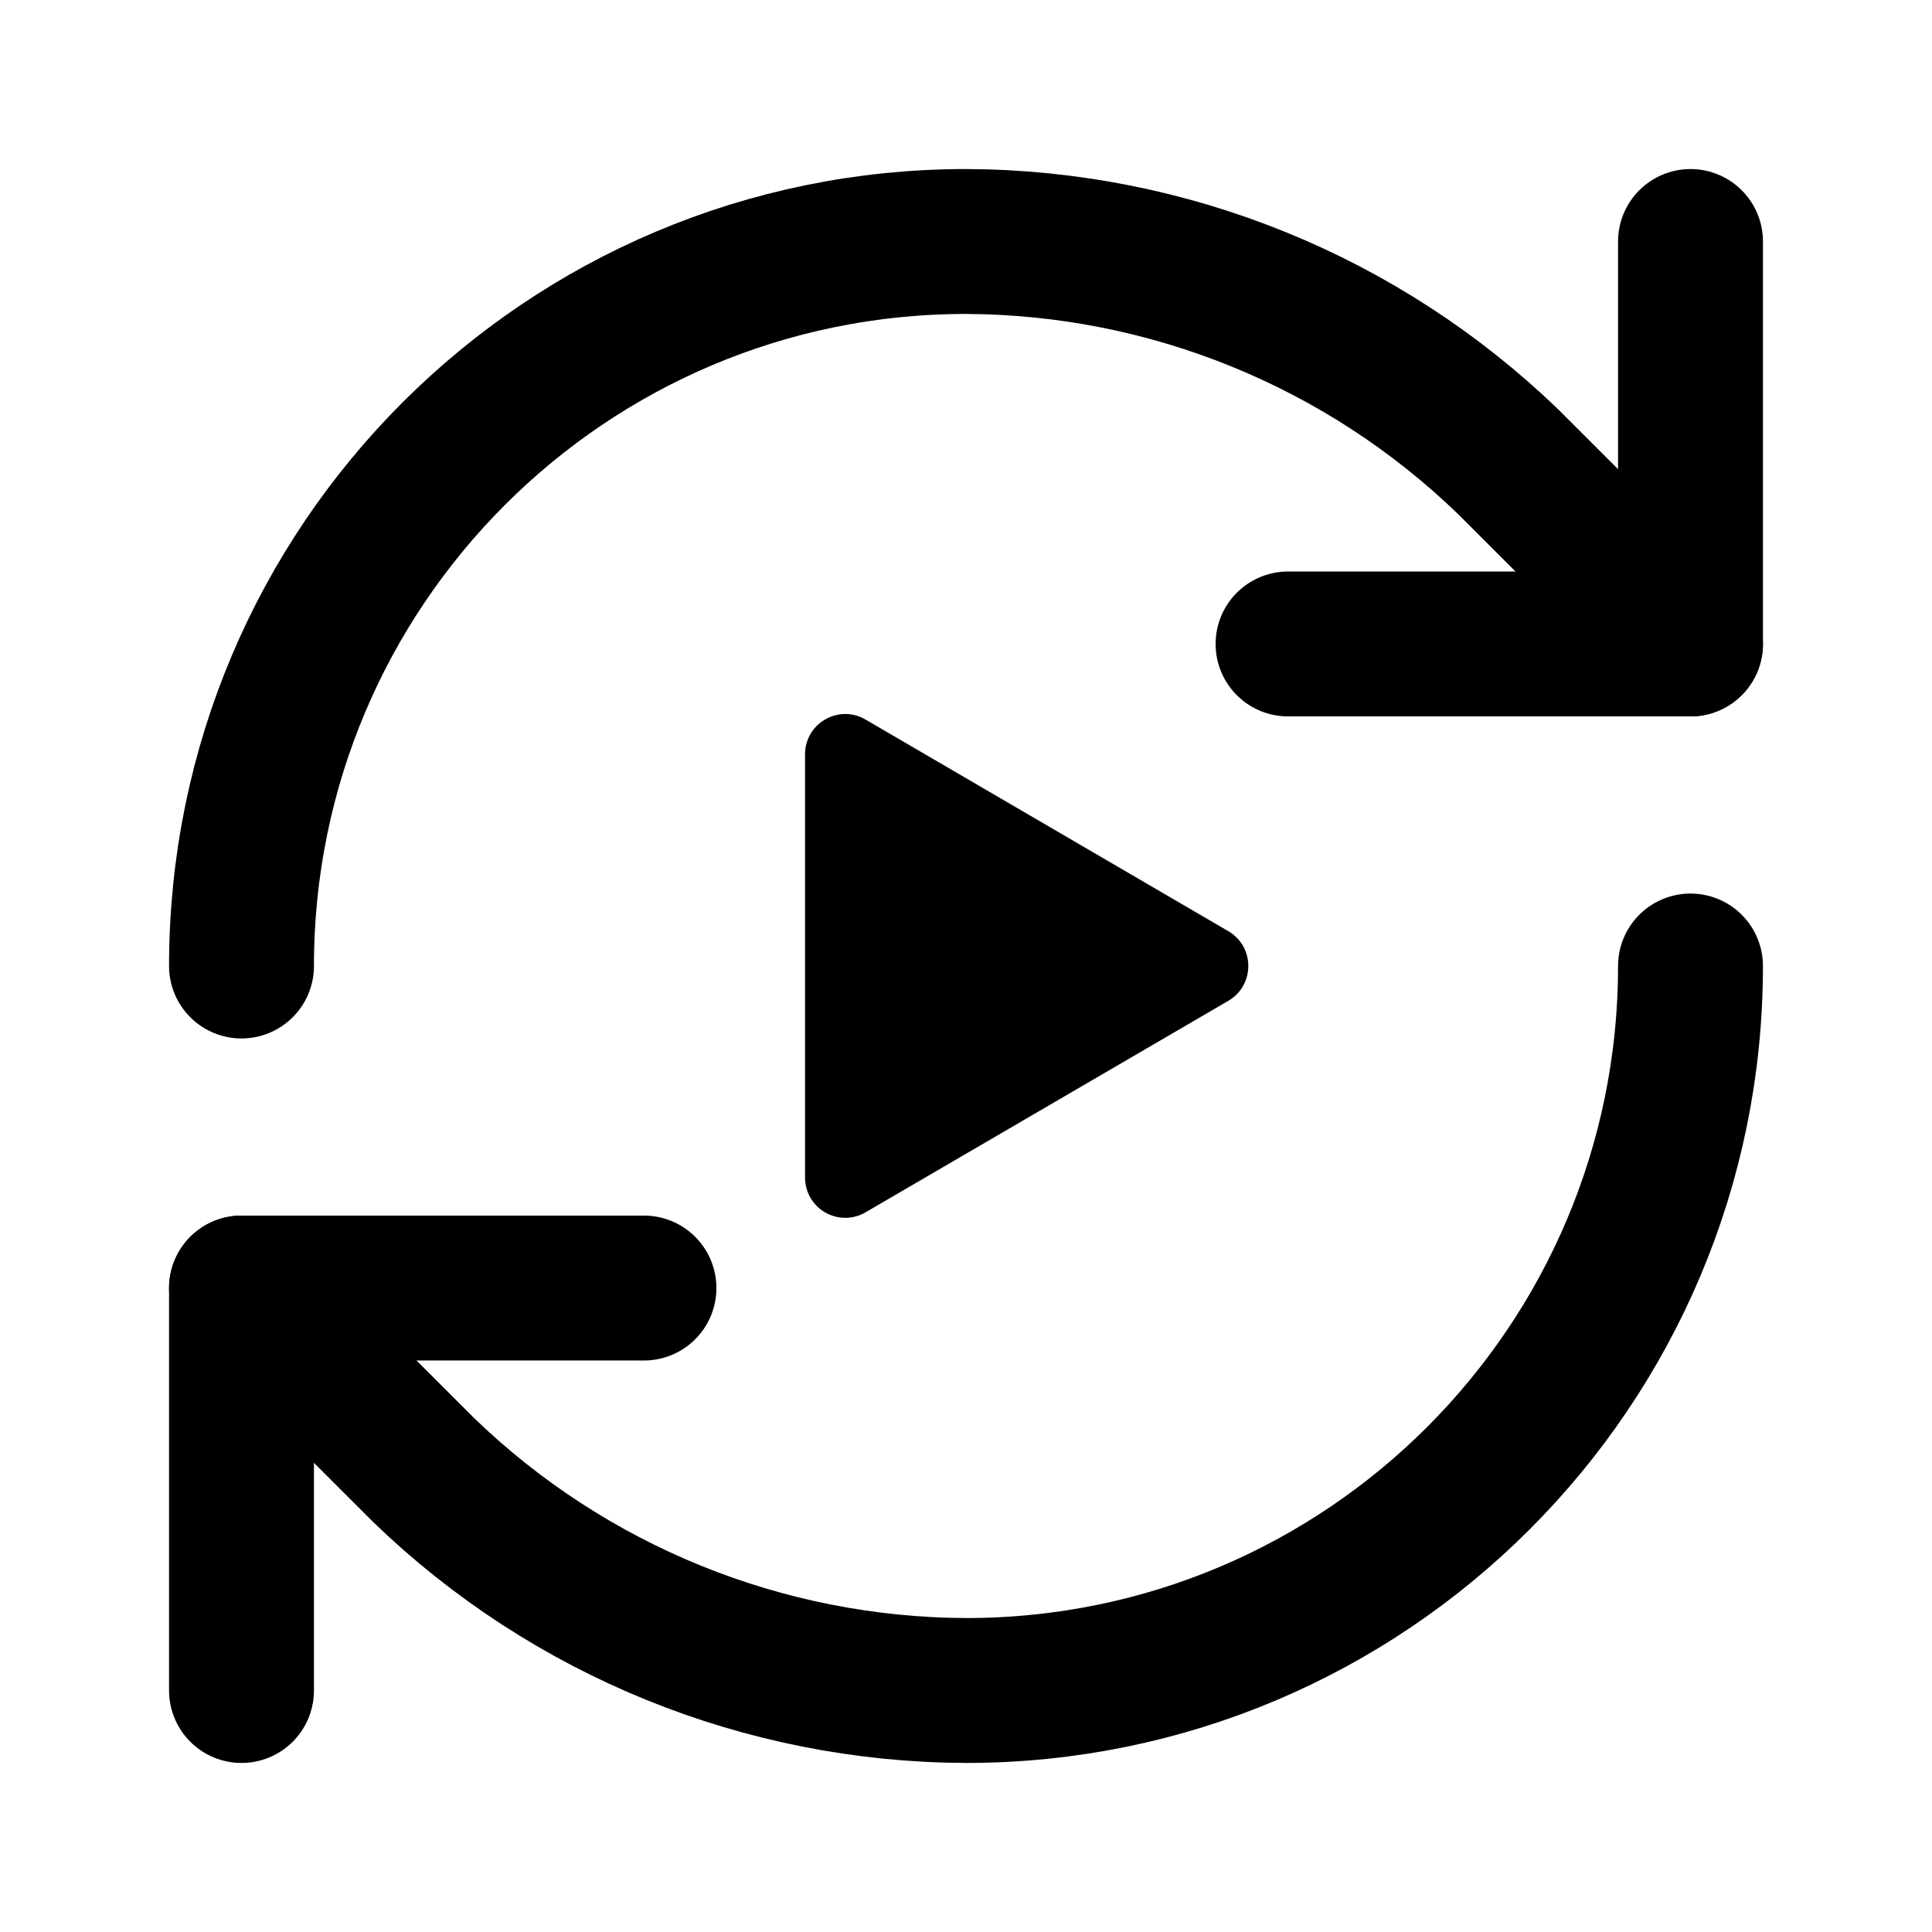
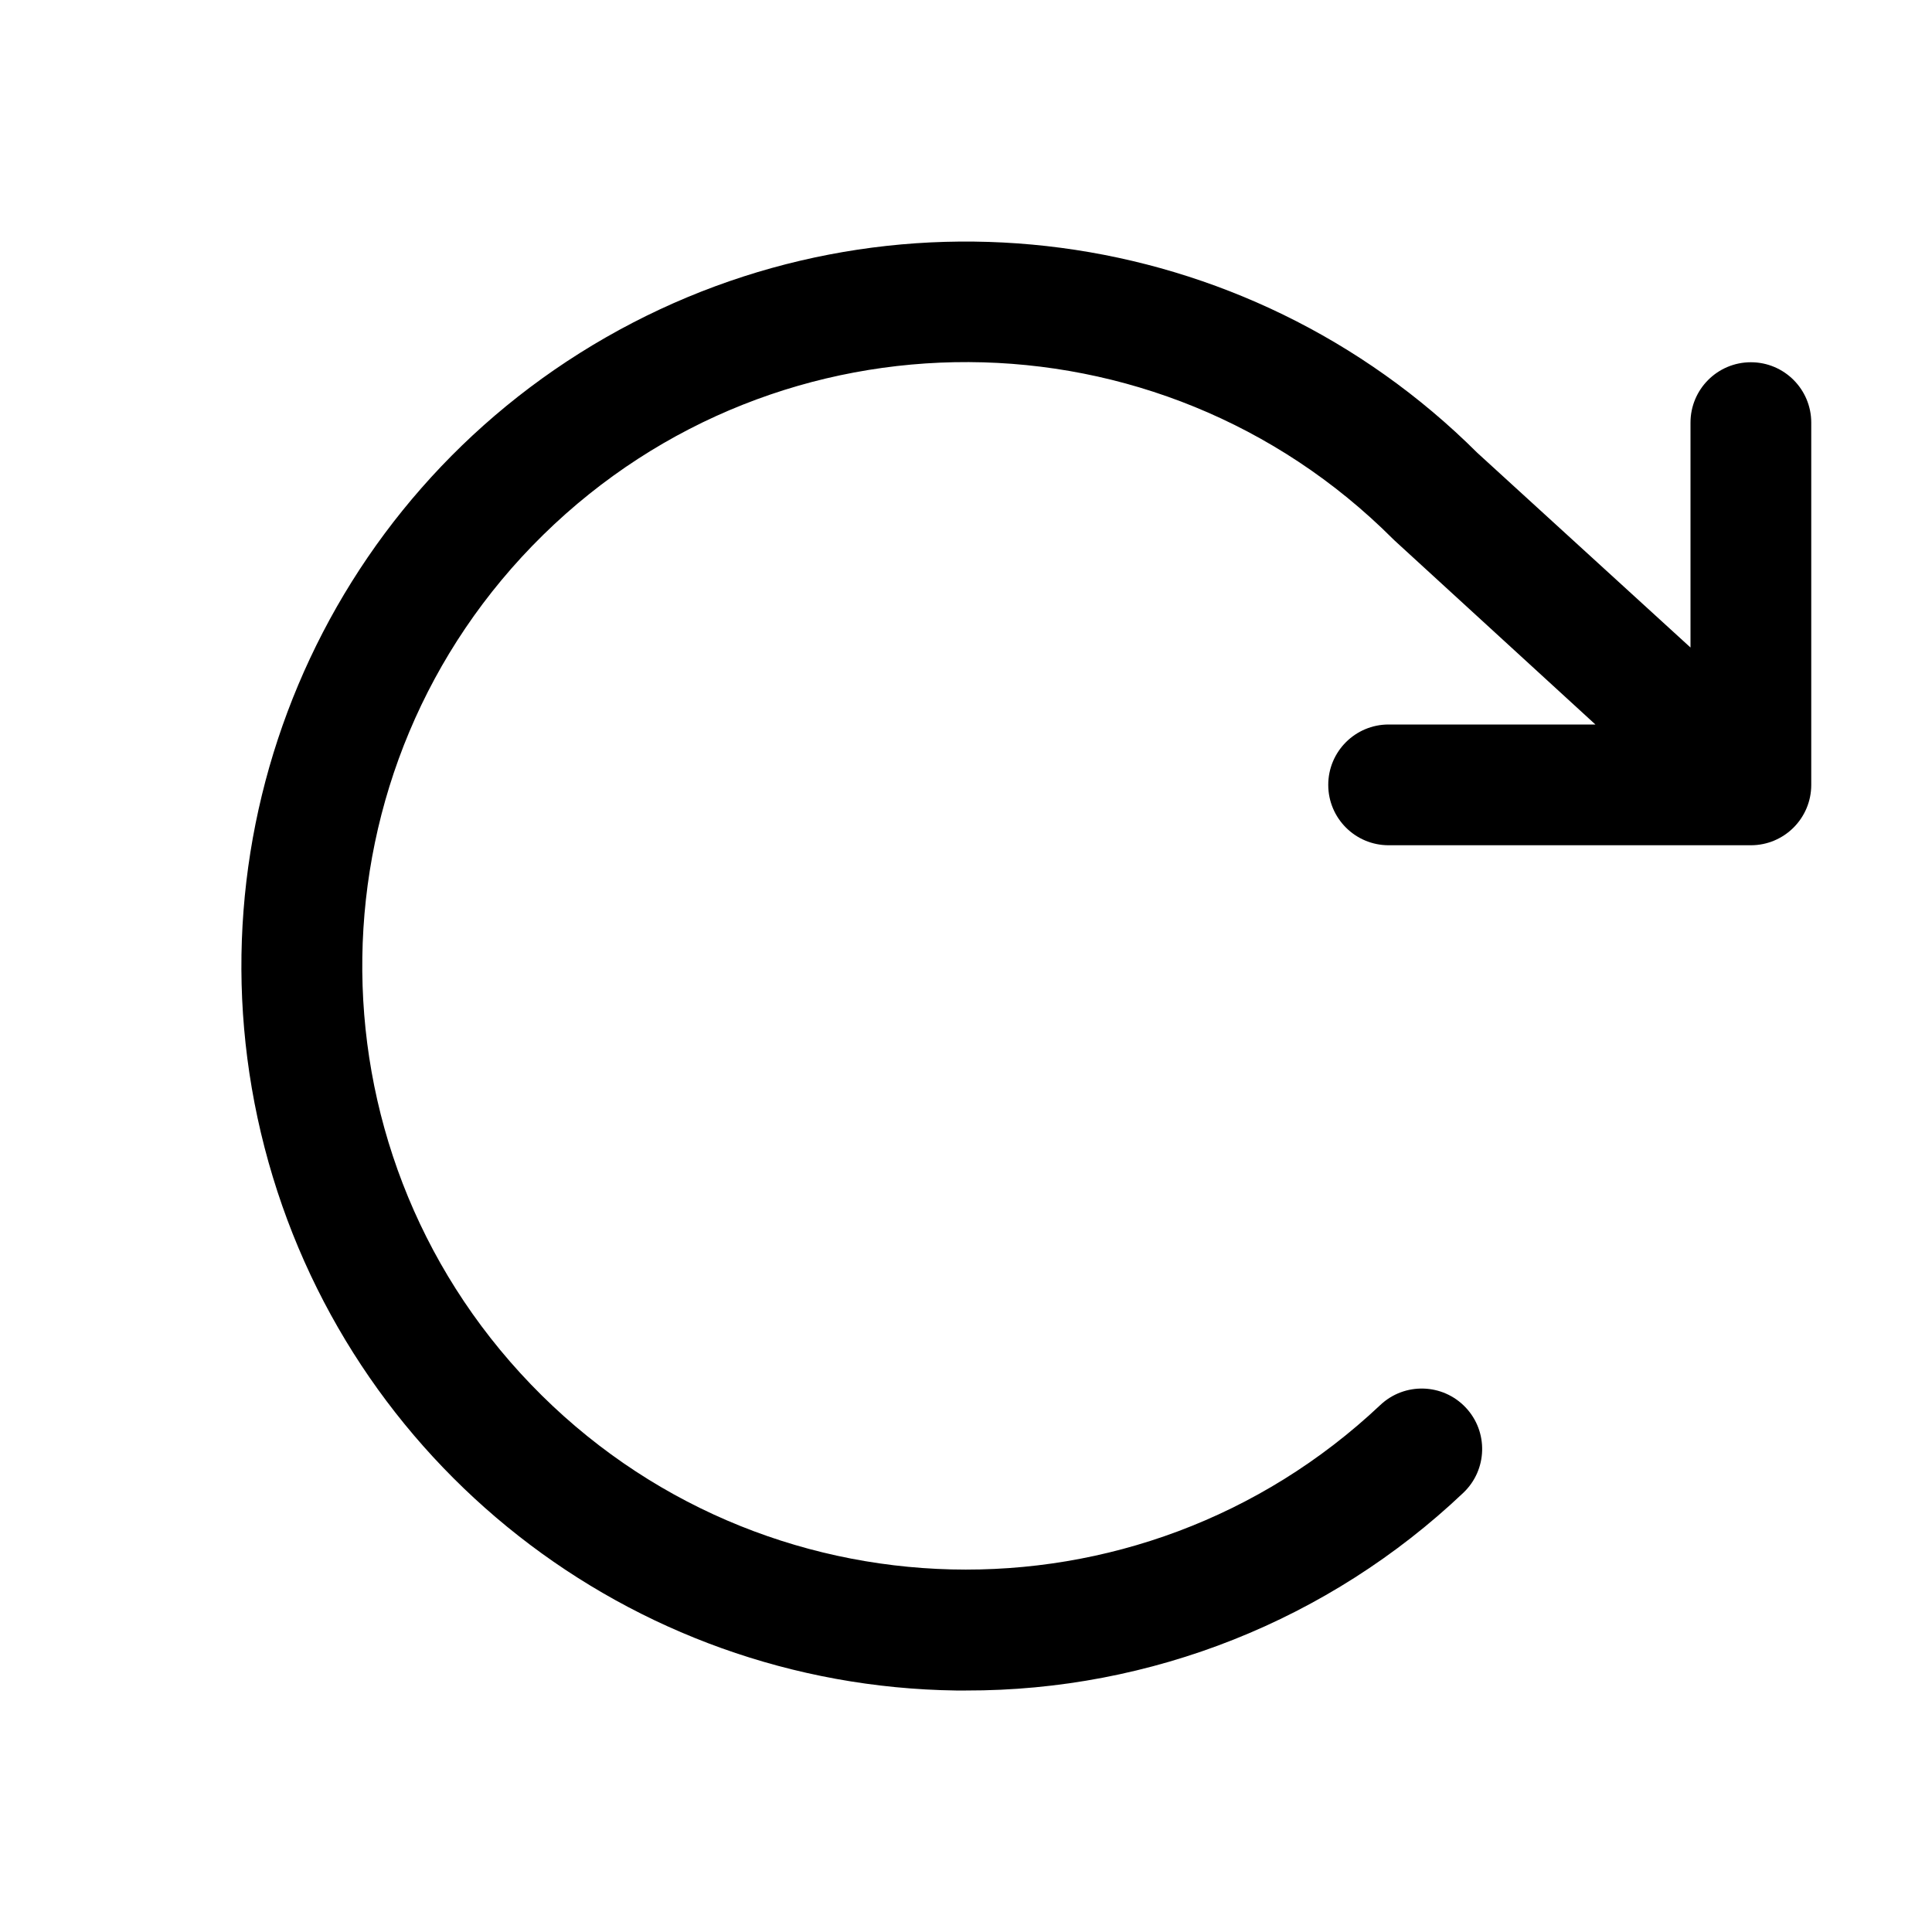
- <svg xmlns="http://www.w3.org/2000/svg" width="16" height="16" fill="none">
-   <path stroke="#000" stroke-linecap="round" stroke-linejoin="round" stroke-width="1.2" d="M2 8a6 6 0 0 1 6-6 6.5 6.5 0 0 1 4.493 1.827L14 5.333" />
-   <path stroke="#000" stroke-linecap="round" stroke-linejoin="round" stroke-width="1.2" d="M14 2v3.333h-3.333M14 8a6 6 0 0 1-6 6 6.5 6.5 0 0 1-4.493-1.827L2 10.667" />
-   <path stroke="#000" stroke-linecap="round" stroke-linejoin="round" stroke-width="1.2" d="M5.333 10.667H2V14" />
-   <path fill="#000" d="M6.667 6.247c0-.257.279-.418.501-.288l3.005 1.753c.22.129.22.447 0 .576L7.168 10.04a.333.333 0 0 1-.501-.288V6.247Z" />
+ <svg xmlns="http://www.w3.org/2000/svg" width="16" height="16" viewBox="0 0 256 256" fill="black">
+   <path d="M240,56v48a8,8,0,0,1-8,8H184a8,8,0,0,1,0-16H211.4L184.81,71.64l-.25-.24a80,80,0,1,0-1.67,114.78,8,8,0,0,1,11,11.63A95.44,95.44,0,0,1,128,224h-1.32A96,96,0,1,1,195.75,60L224,85.8V56a8,8,0,1,1,16,0Z" />
</svg>
